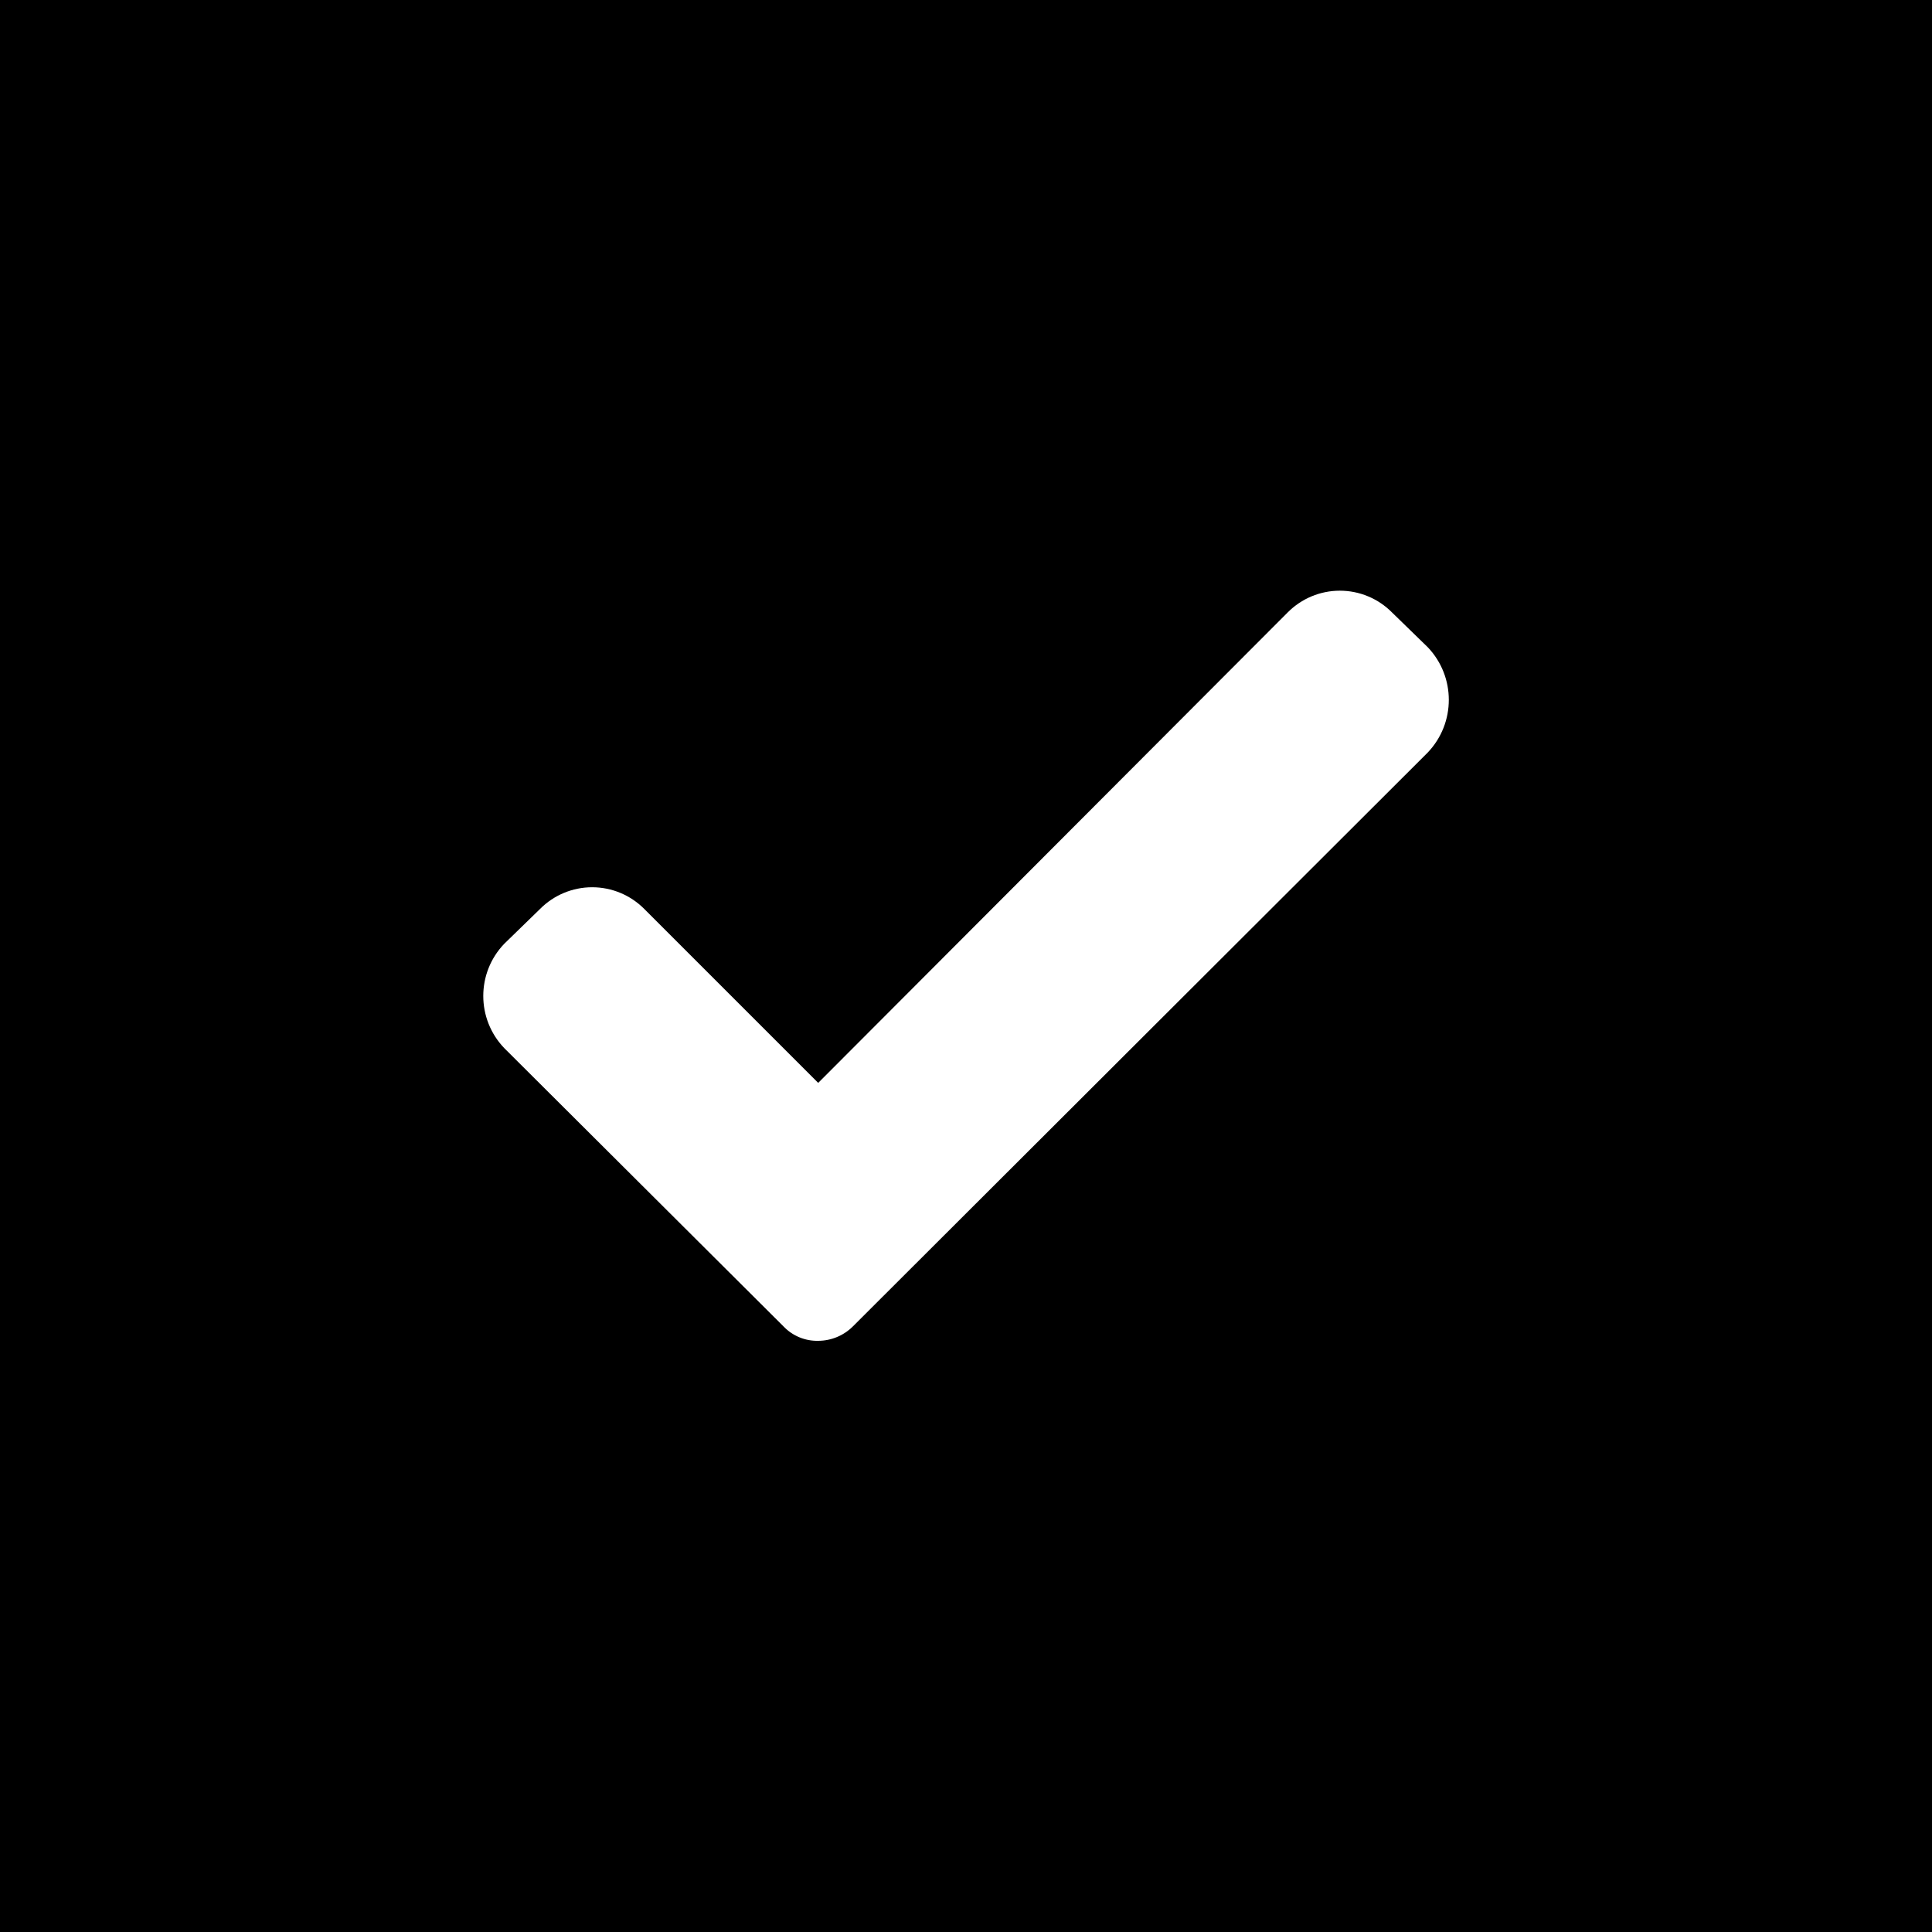
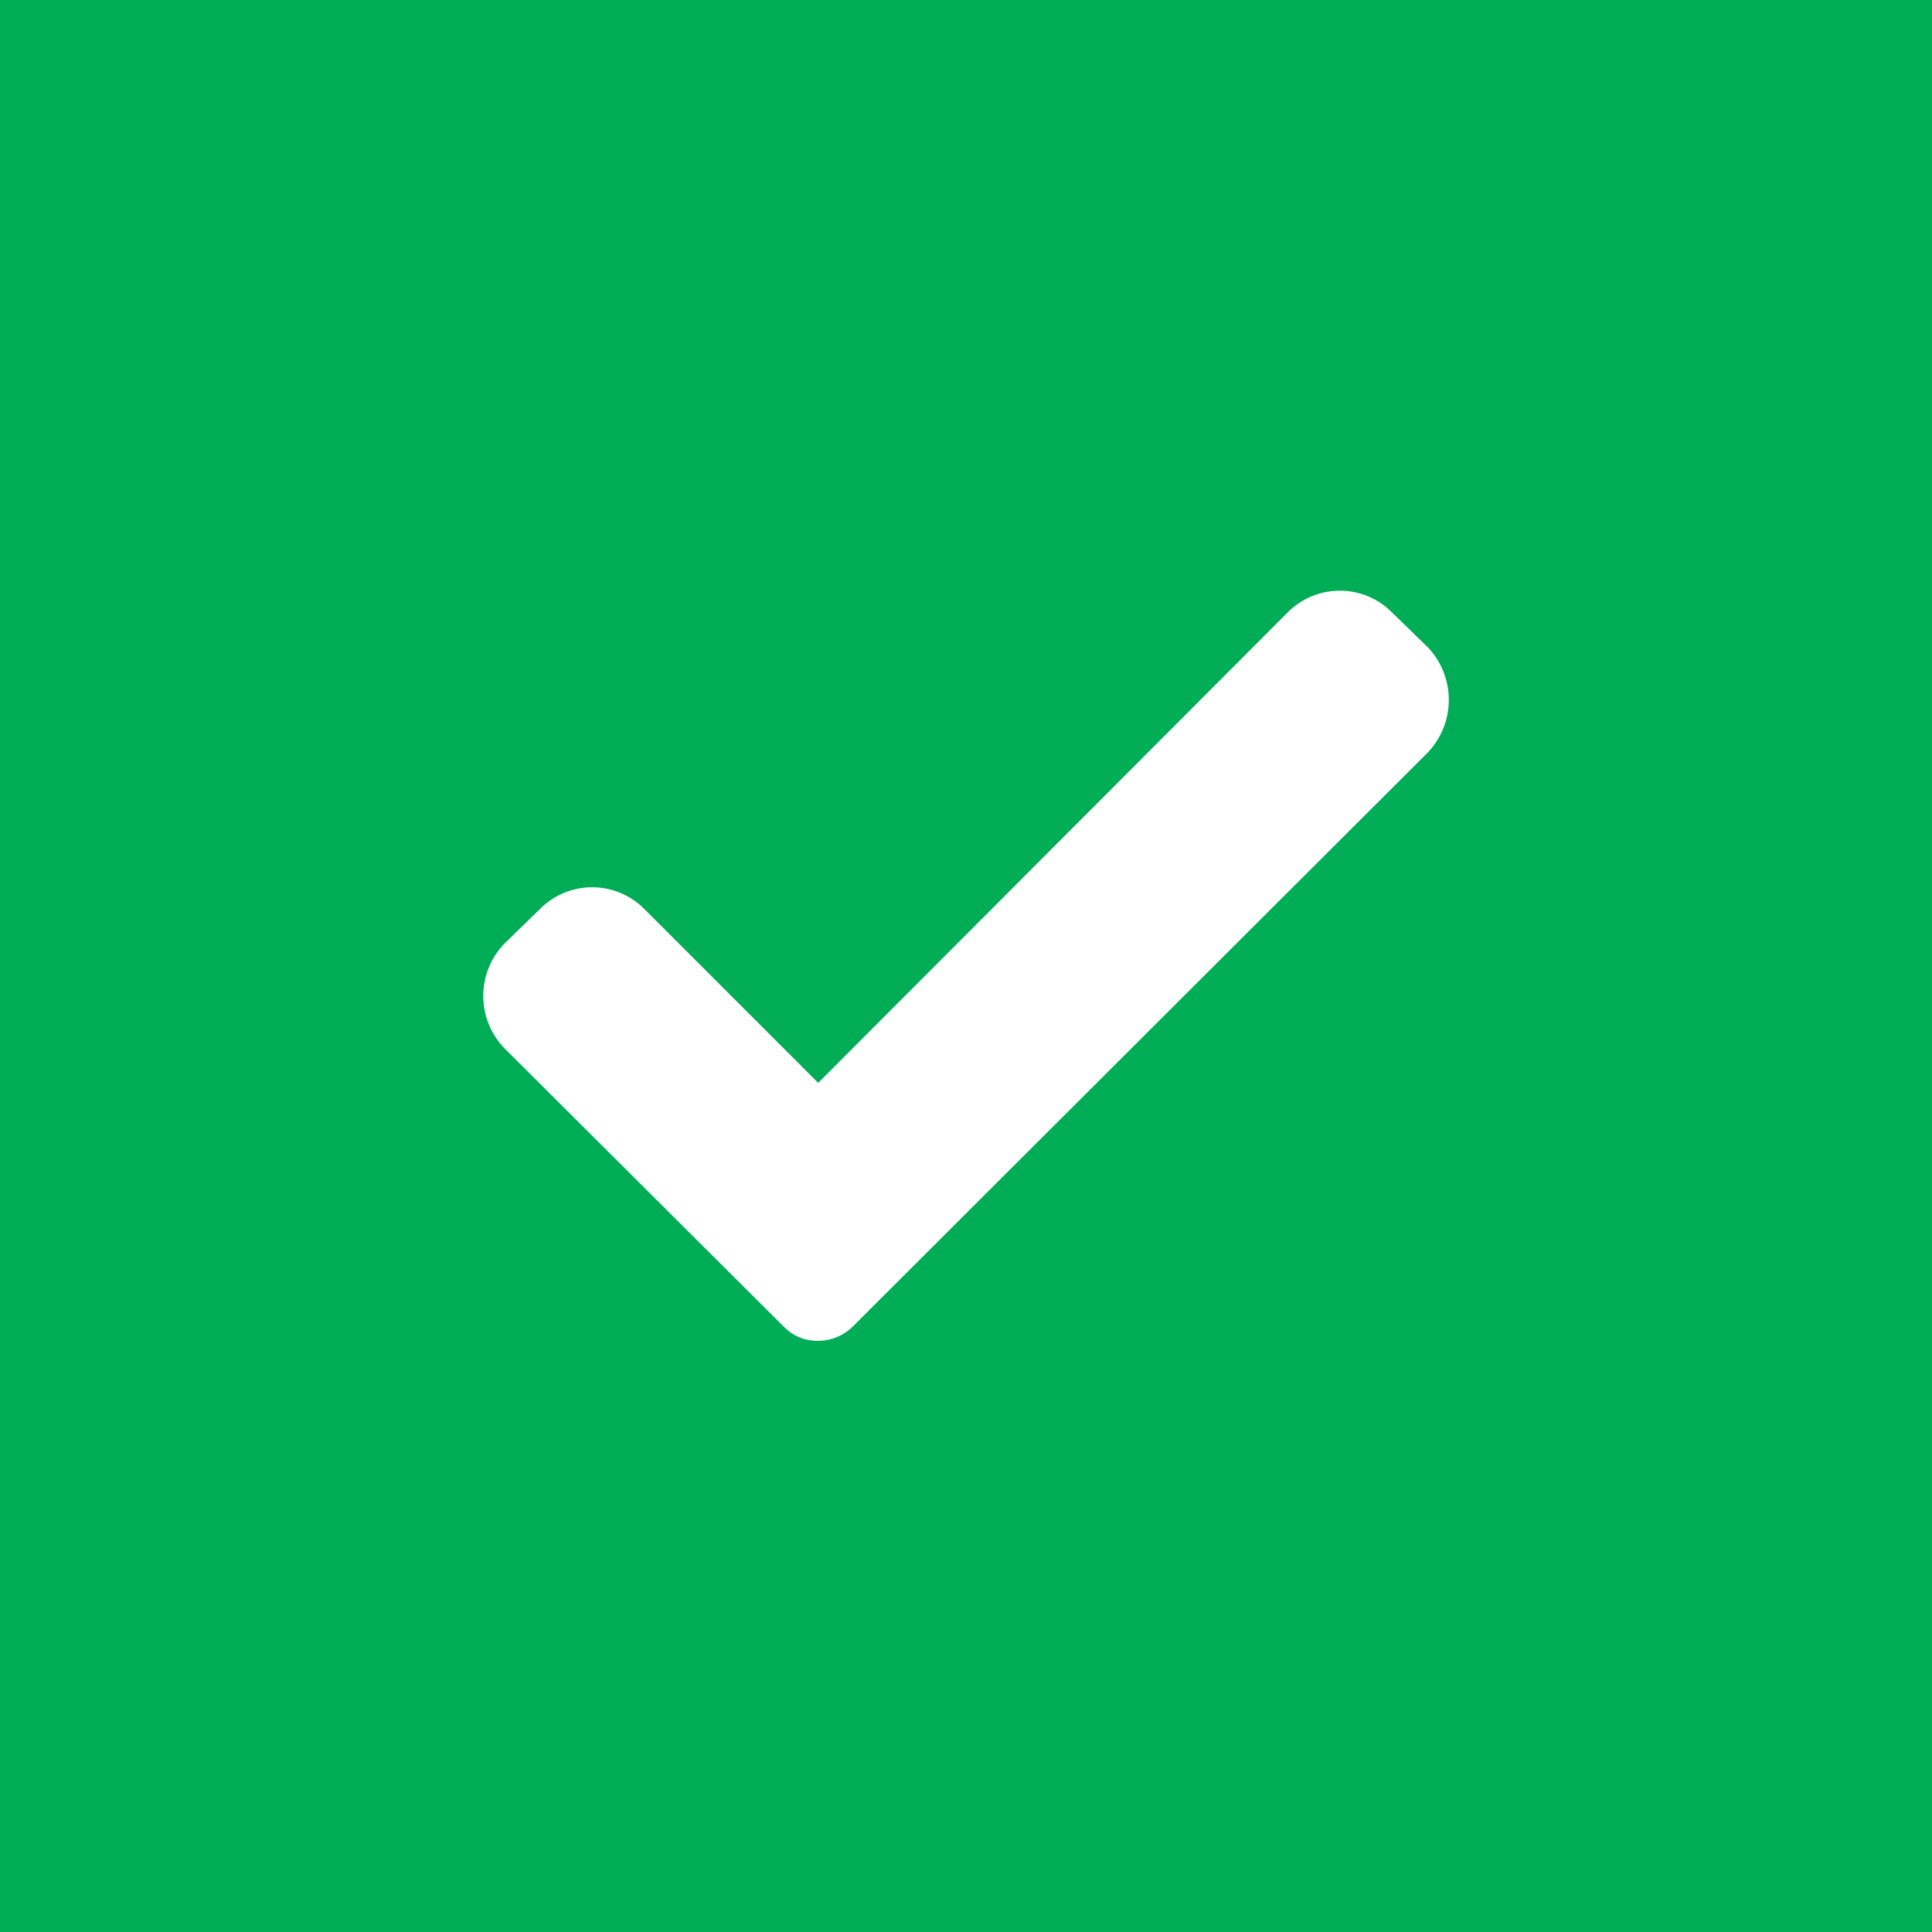
<svg xmlns="http://www.w3.org/2000/svg" class="icon_checked" viewBox="0 0 20 20">
-   <rect width="20" height="20" fill="#000" />
+   <rect width="20" height="20" fill="#00AD57" />
  <path fill="#fff" d="M8.83,13.73a.51.51,0,0,1-.36.15.48.48,0,0,1-.36-.15L5.22,10.85a.78.78,0,0,1,0-1.08l.37-.36a.76.76,0,0,1,1.08,0l1.8,1.8,4.86-4.87a.76.76,0,0,1,1.08,0l.37.36a.79.79,0,0,1,0,1.09Z" />
</svg>
